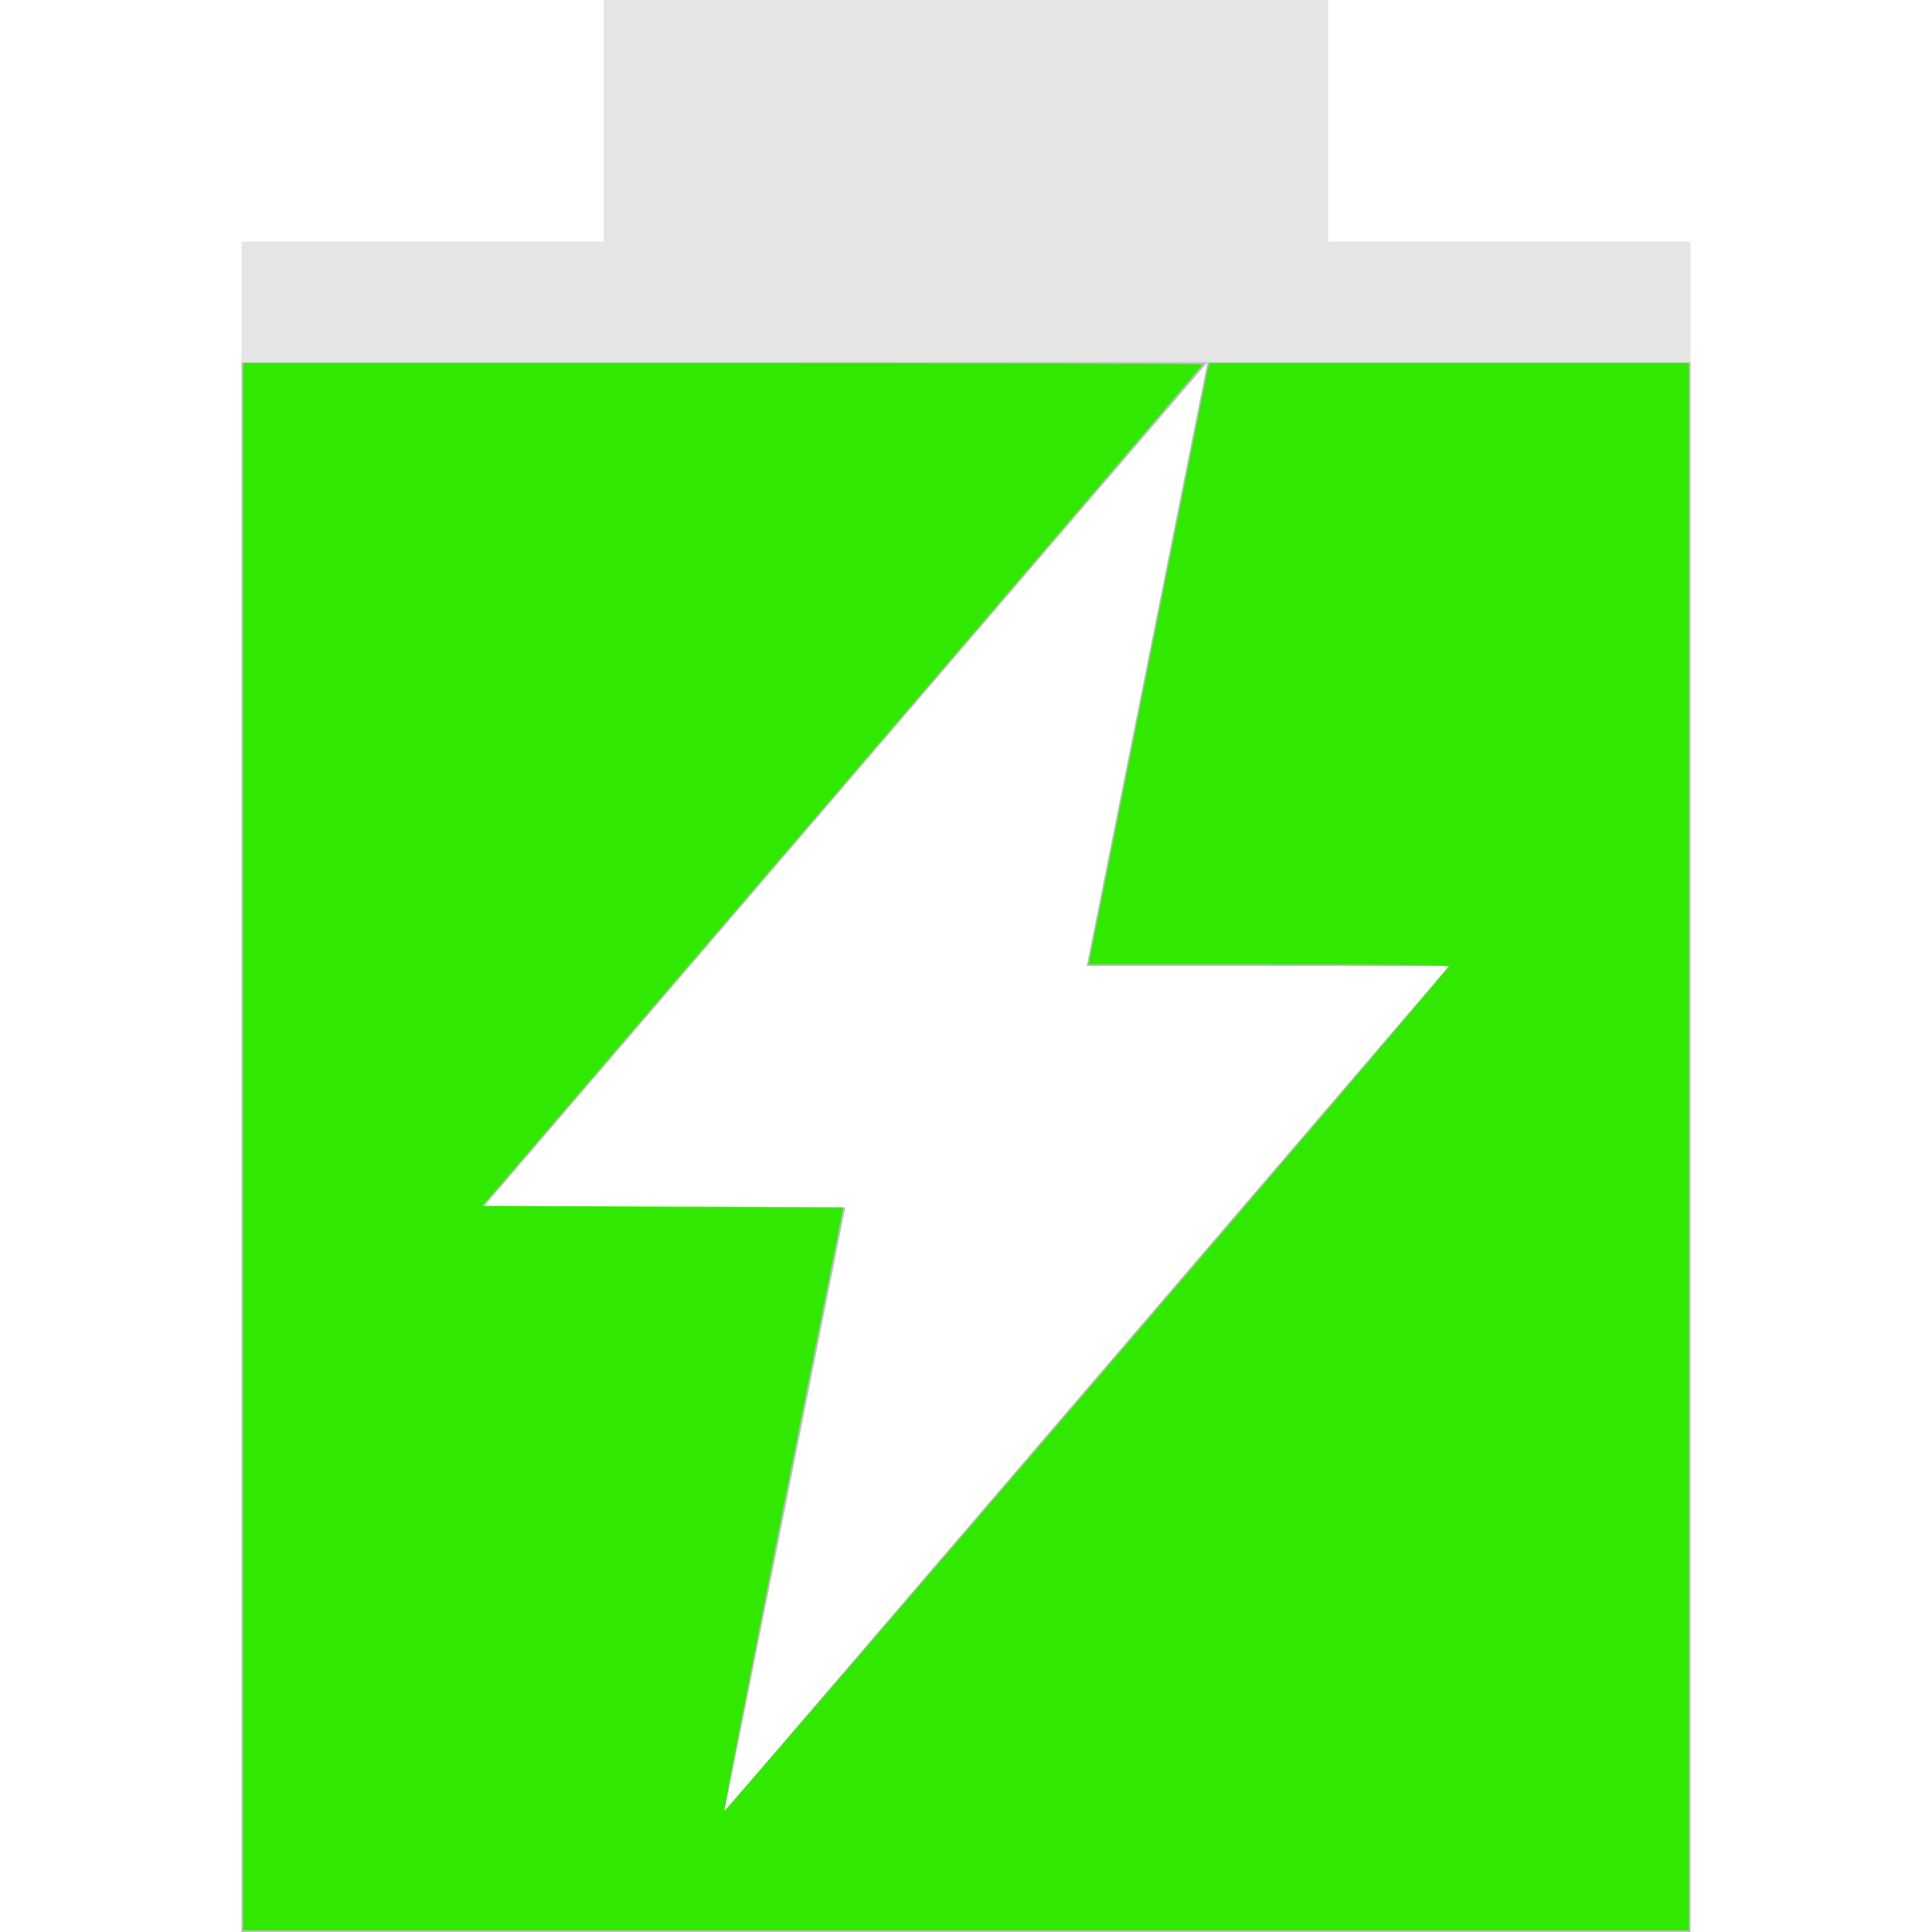
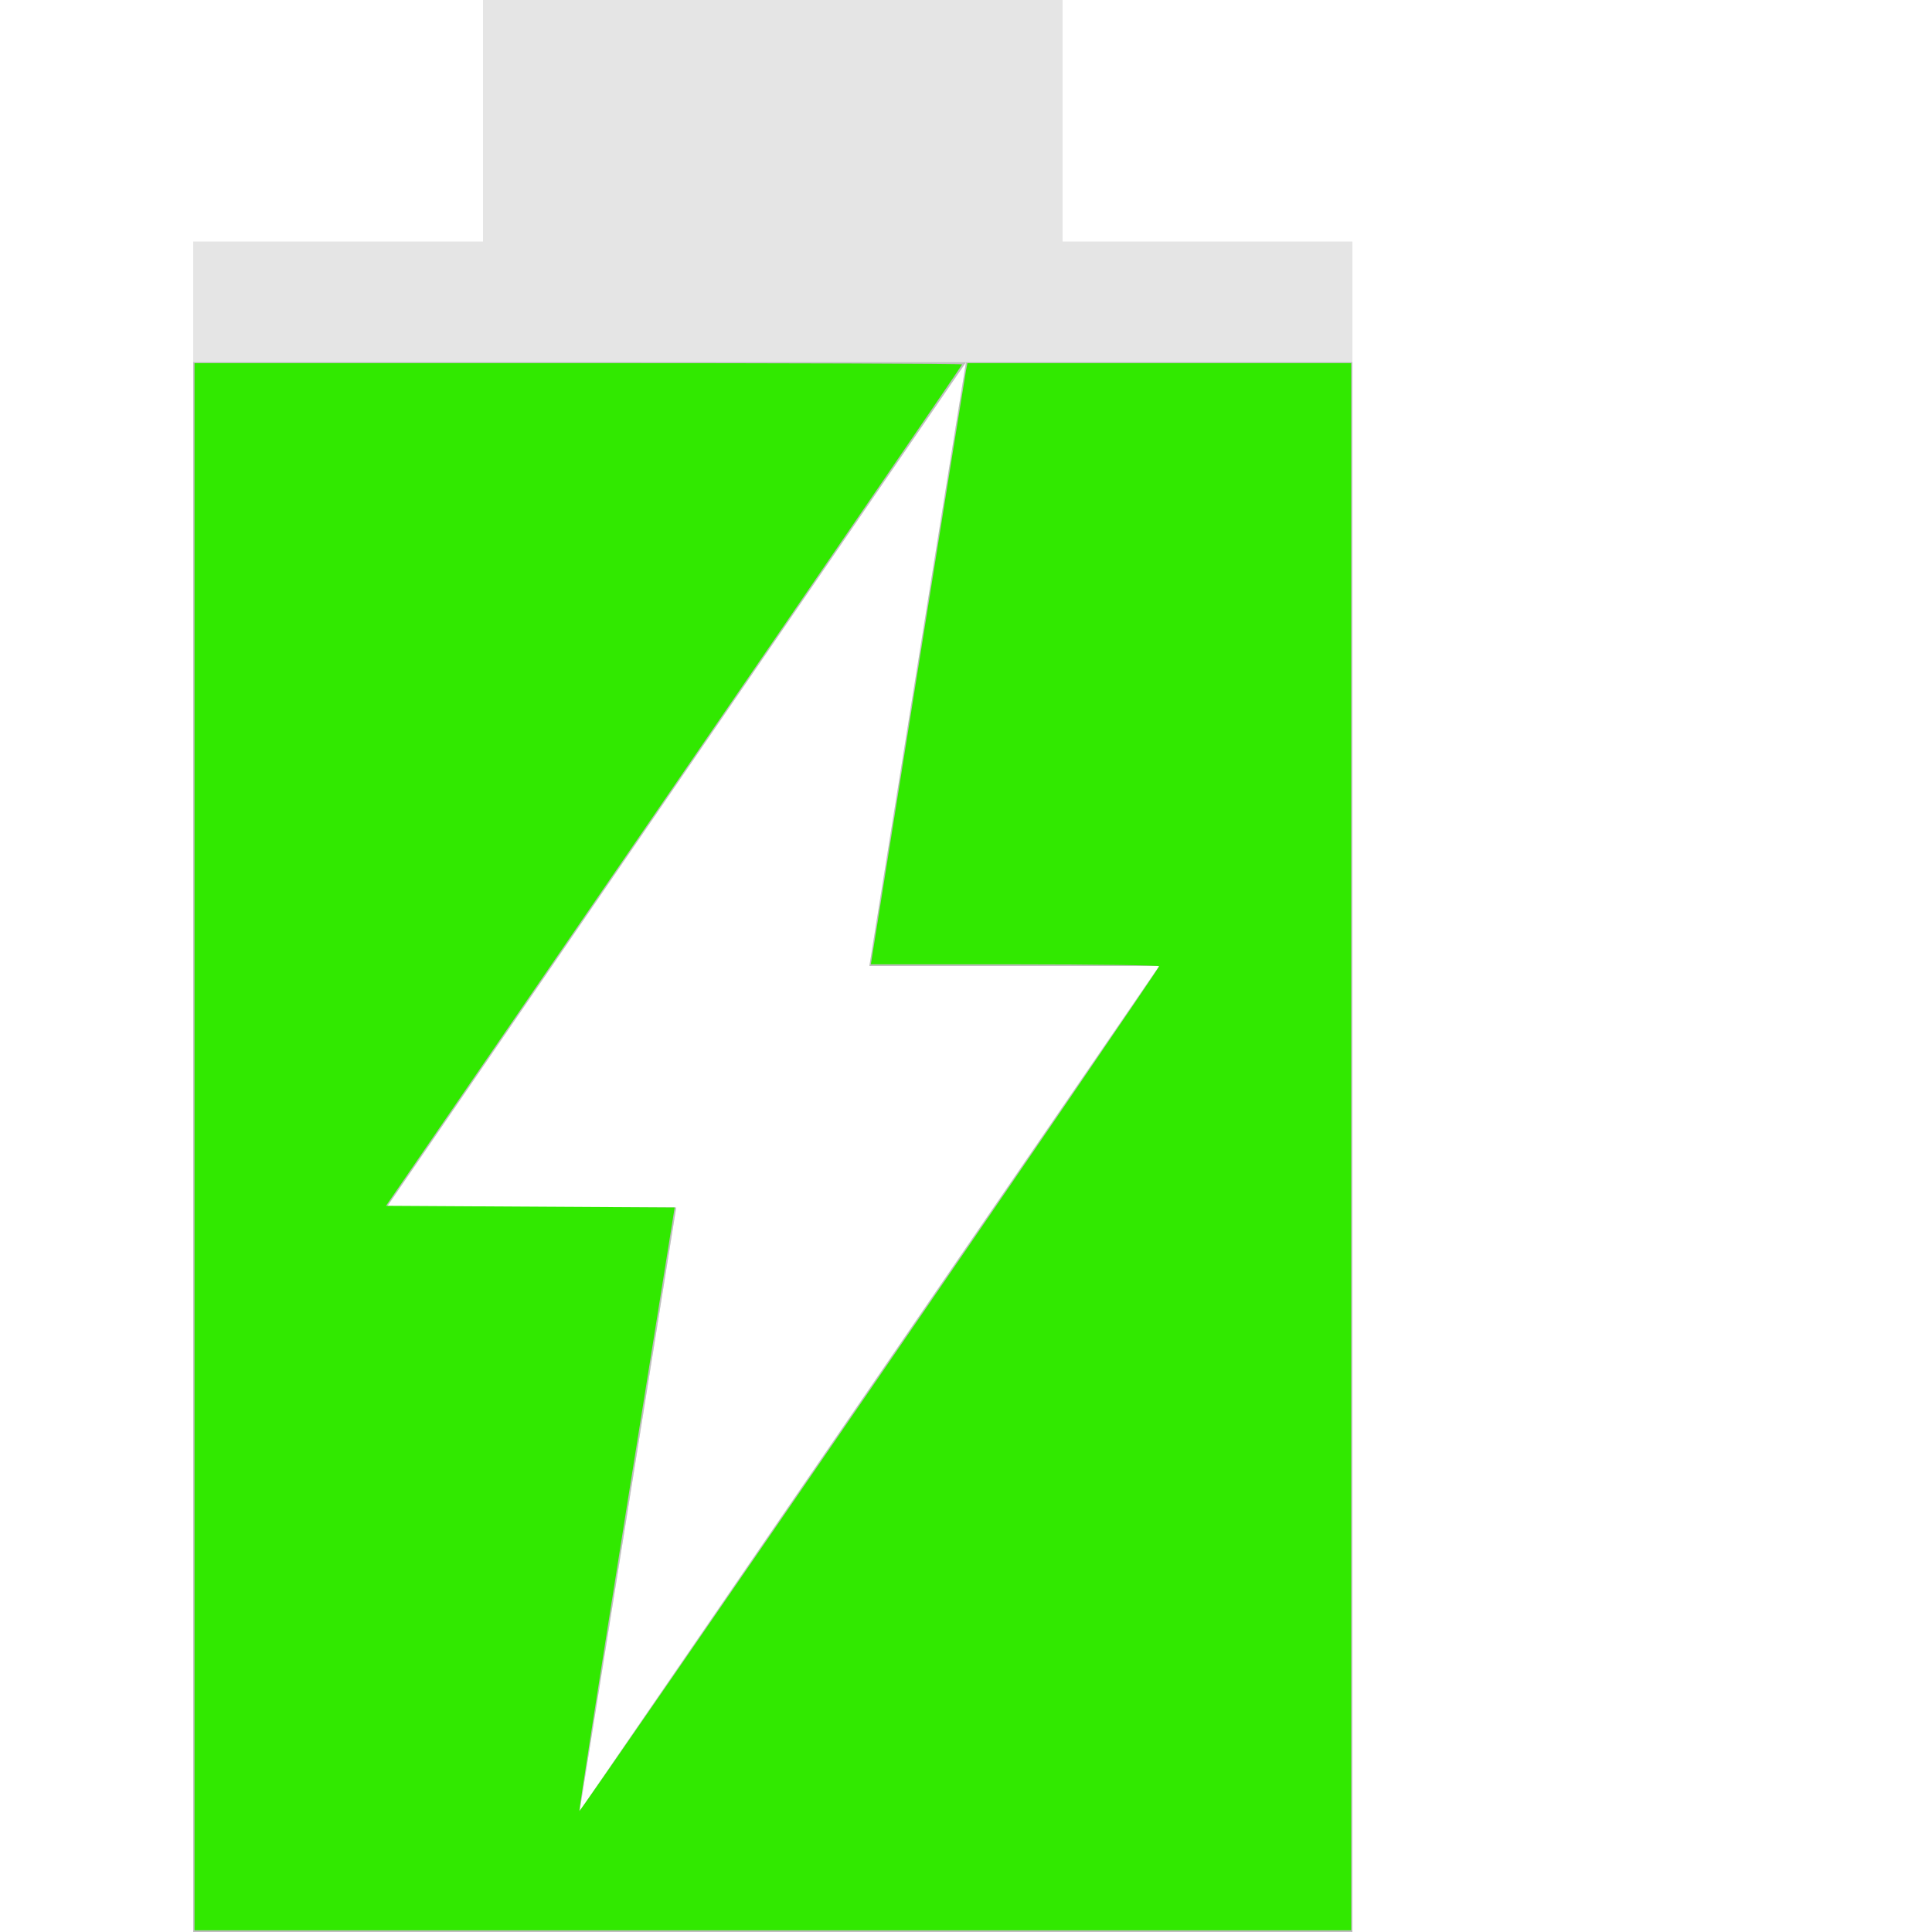
<svg xmlns="http://www.w3.org/2000/svg" viewBox="0 0 16 16" version="1.1" id="svg8">
  <defs id="defs12" />
-   <g fill="#bebebe" id="g6">
-     <path d="m5 0v2h-3v14h12v-14h-3v-2zm5 3l-1 5h3l-6 7 1-5h-3z" opacity=".4" id="path2" />
-     <path d="m2 3v13h12v-13h-4l-1 5h3l-6 7 1-5h-3l6-7z" id="path4" />
+   <g transform="scale(0.8,1)">
+     <g fill="#bebebe" id="g6">
+       <path d="m5 0v2h-3v14h12v-14h-3v-2zm5 3l-1 5h3l-6 7 1-5h-3z" opacity=".4" id="path2" />
+       <path d="m2 3v13h12v-13h-4l-1 5h3l-6 7 1-5h-3l6-7z" id="path4" />
+     </g>
+     <path style="fill:#31e900;stroke-width:0.027;fill-opacity:1" d="M 2.014,9.497 V 3.007 h 3.973 c 2.185,0 3.973,0.005 3.973,0.011 0,0.006 -1.342,1.577 -2.982,3.49 l -2.982,3.478 1.494,0.007 1.494,0.007 -0.499,2.494 C 6.212,13.867 5.992,14.994 5.997,14.999 6.009,15.011 12,8.027 12,8.002 12,7.994 11.328,7.986 10.507,7.986 H 9.015 L 9.5,5.558 C 9.767,4.222 9.992,3.102 10,3.068 l 0.015,-0.061 h 1.986 1.986 V 9.497 15.986 H 8 2.014 Z" id="path839" />
  </g>
-   <path style="fill:#31e900;stroke-width:0.027;fill-opacity:1" d="M 2.014,9.497 V 3.007 h 3.973 c 2.185,0 3.973,0.005 3.973,0.011 0,0.006 -1.342,1.577 -2.982,3.49 l -2.982,3.478 1.494,0.007 1.494,0.007 -0.499,2.494 C 6.212,13.867 5.992,14.994 5.997,14.999 6.009,15.011 12,8.027 12,8.002 12,7.994 11.328,7.986 10.507,7.986 H 9.015 L 9.5,5.558 C 9.767,4.222 9.992,3.102 10,3.068 l 0.015,-0.061 h 1.986 1.986 V 9.497 15.986 H 8 2.014 Z" id="path839" />
</svg>
